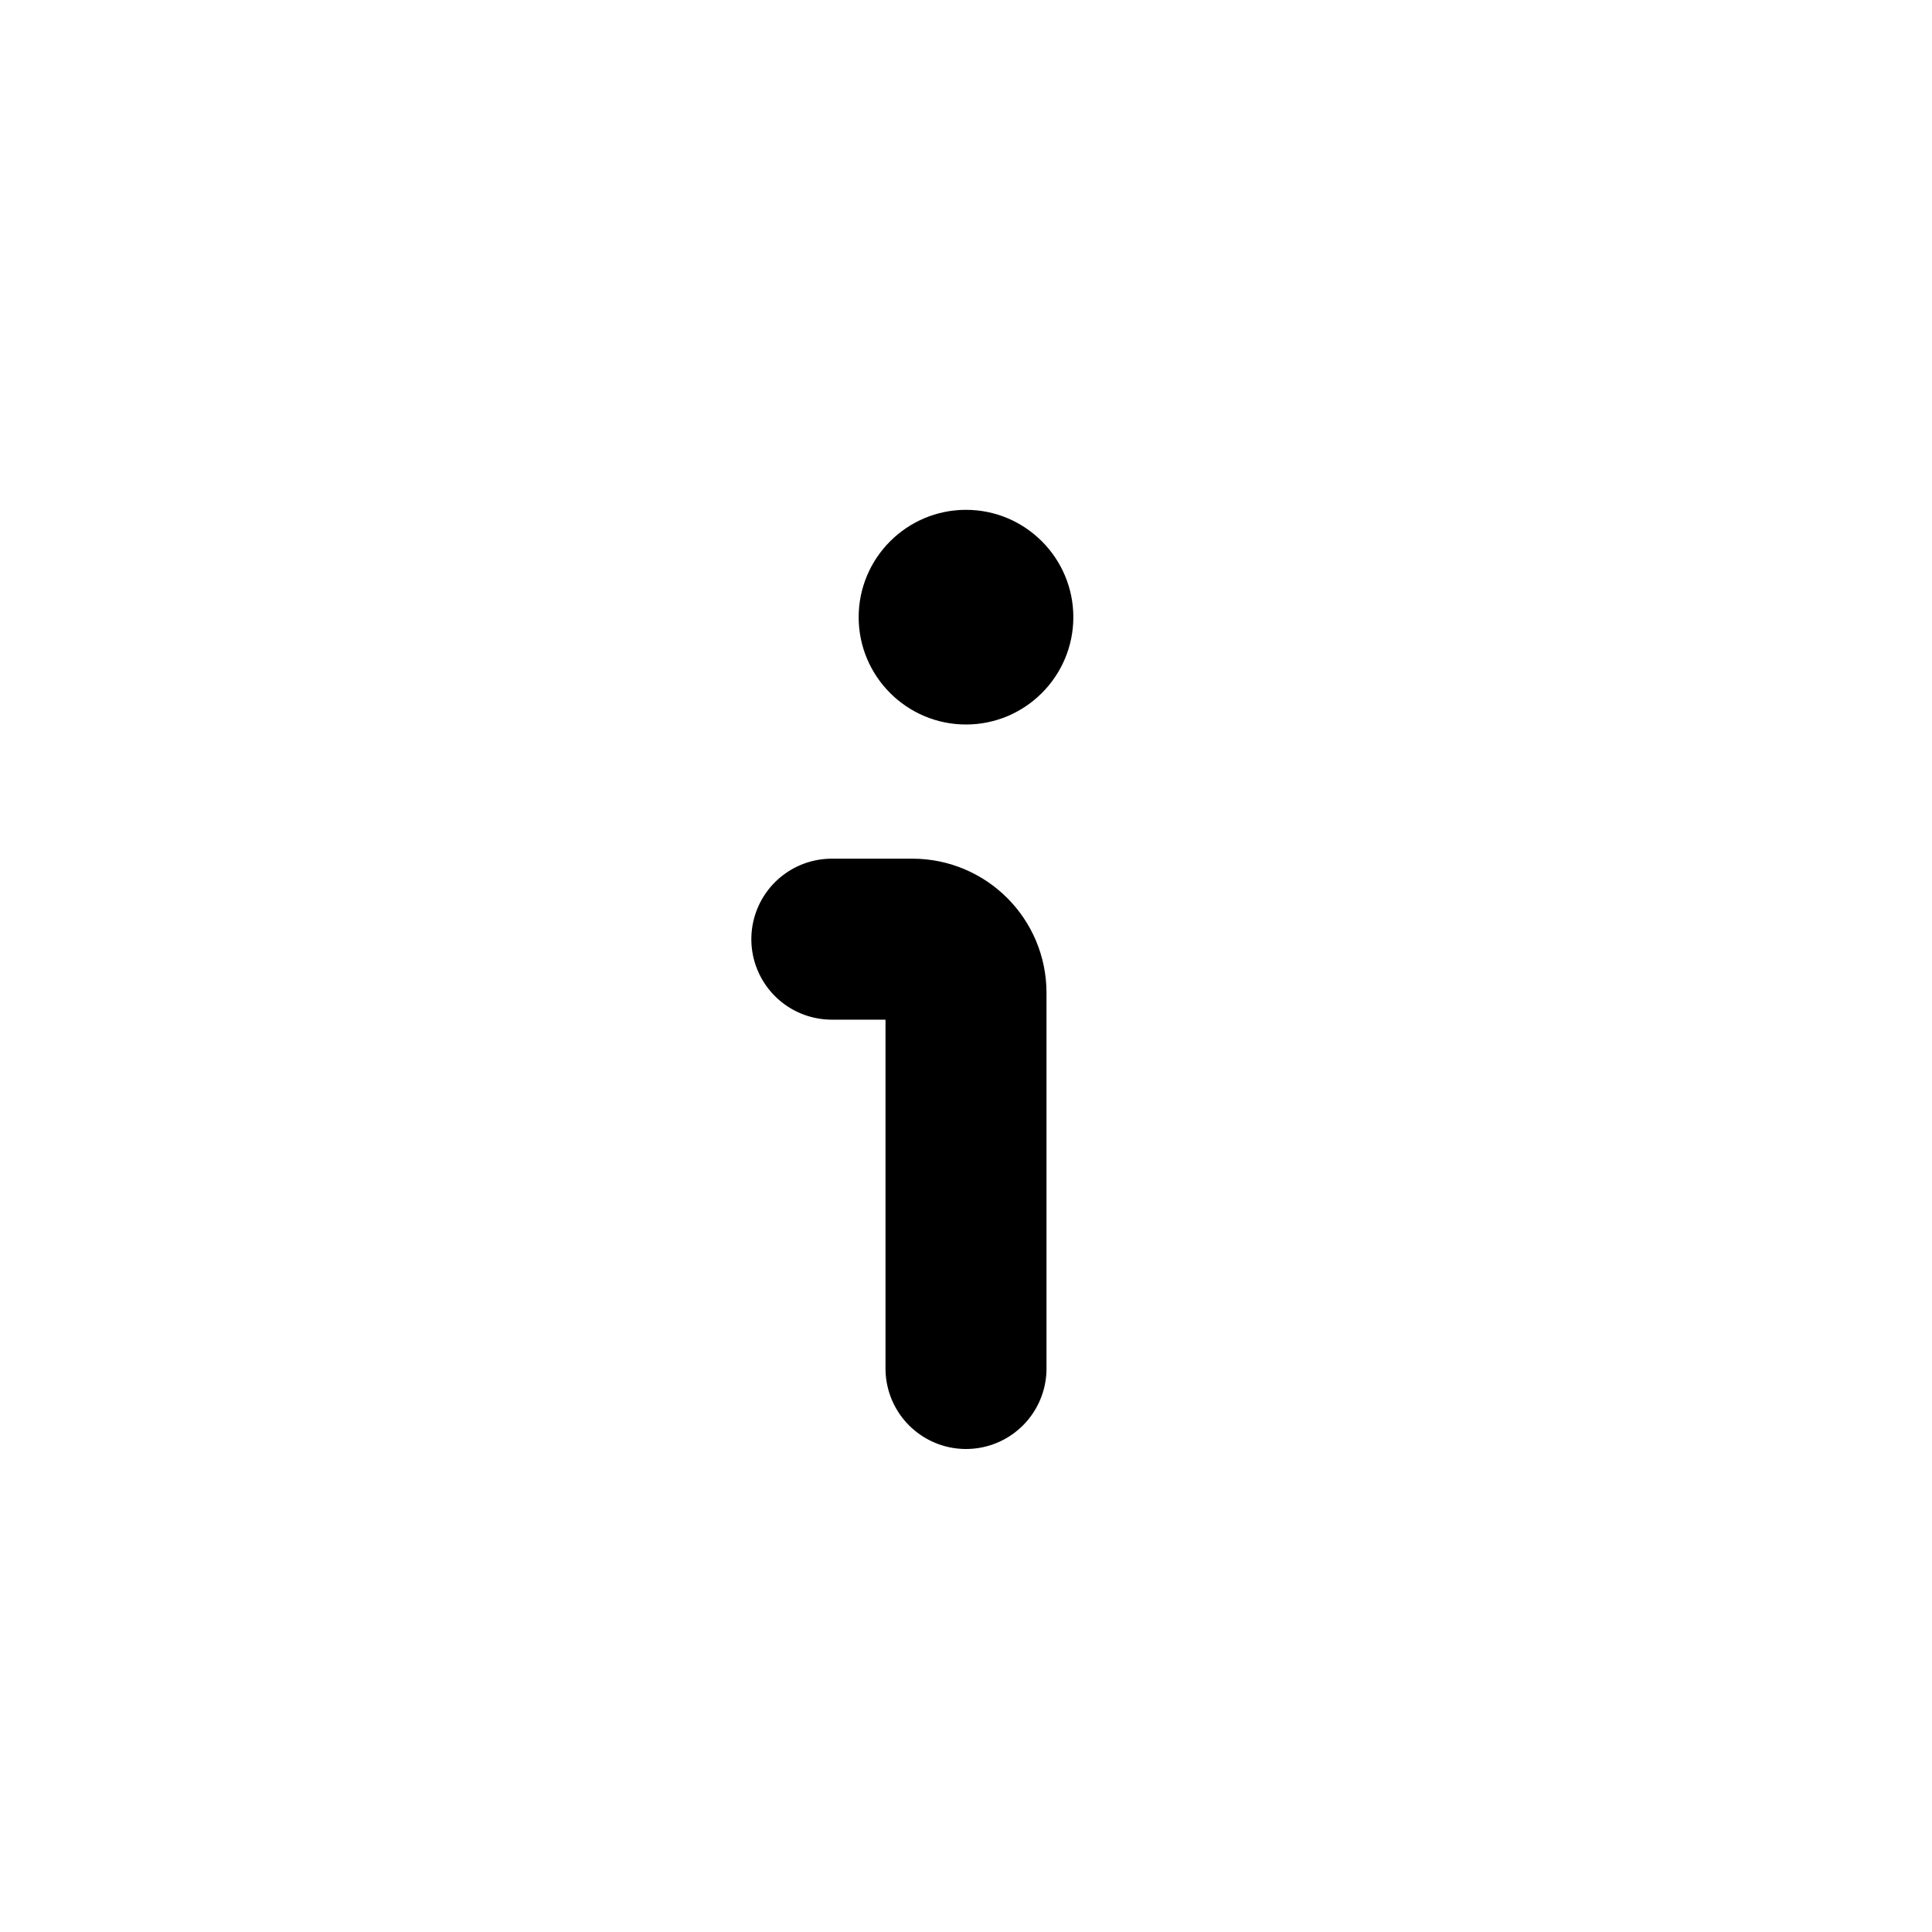
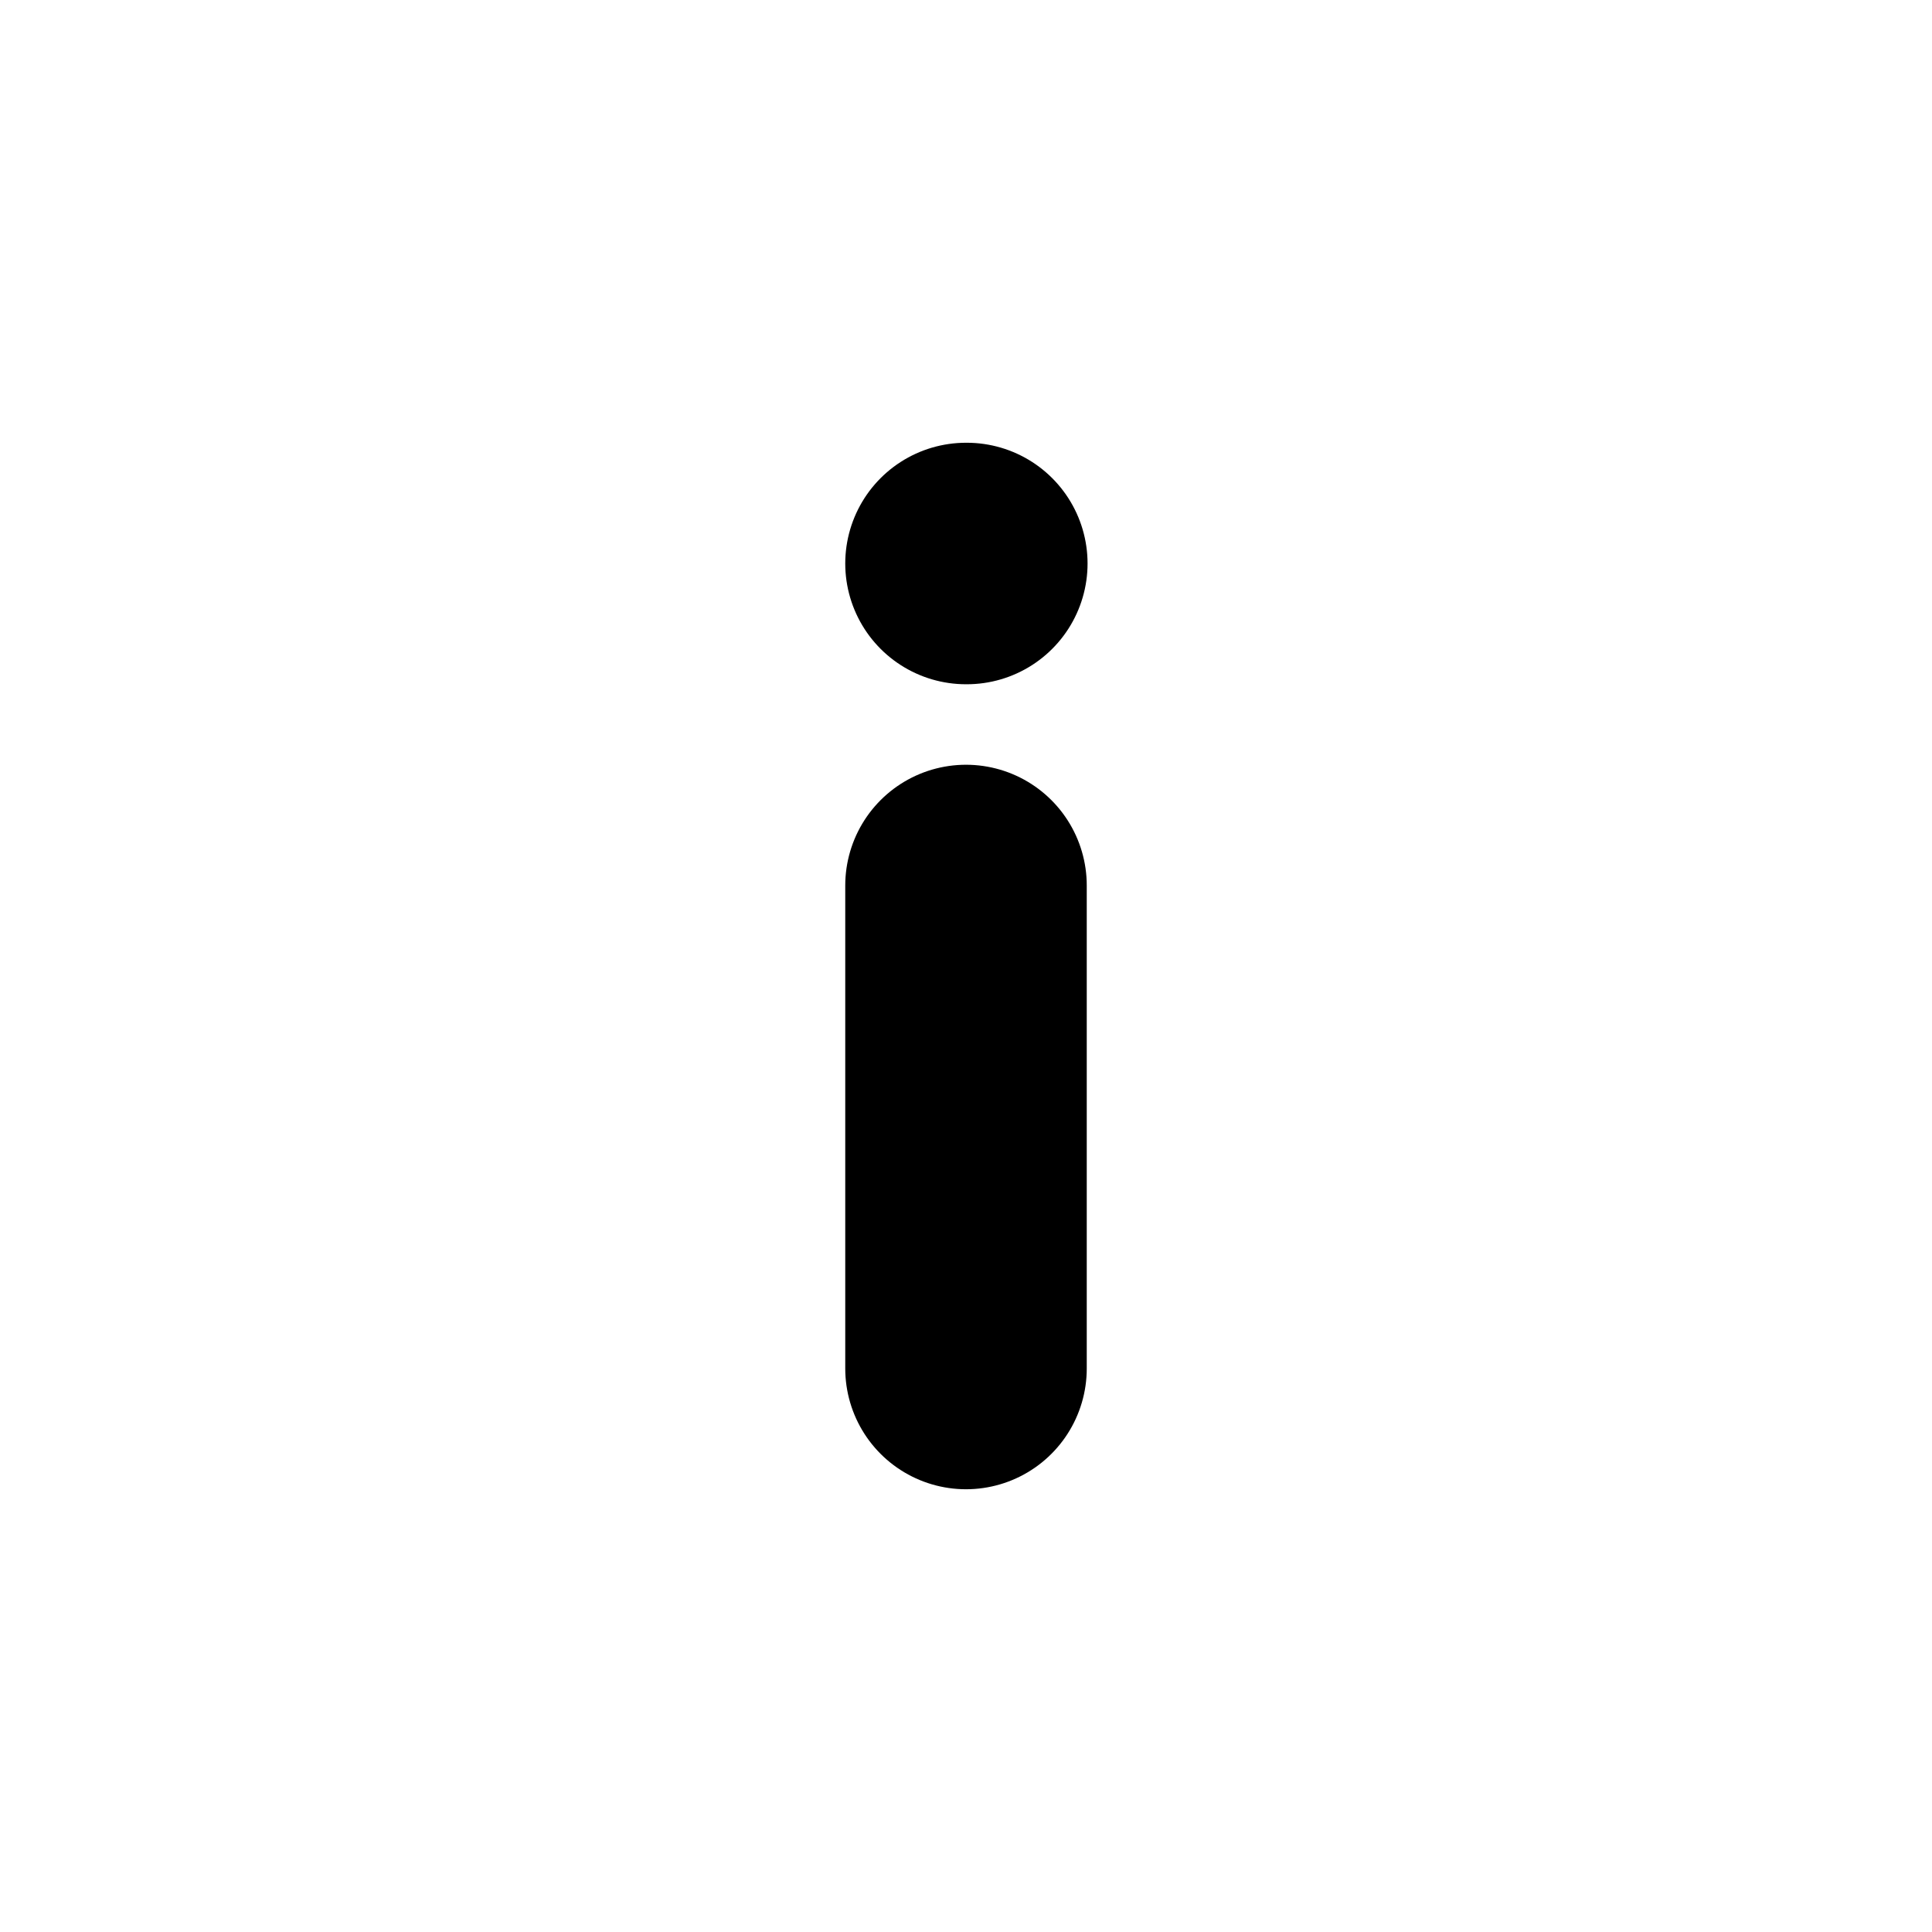
- <svg xmlns="http://www.w3.org/2000/svg" width="18" height="18" view-box="0 0 18 18" fill="none">
-   <path d="M9 12.75V9.25C9 8.974 8.776 8.75 8.5 8.75H7.75" stroke="currentColor" stroke-width="1.5" stroke-linecap="round" stroke-linejoin="round" fill="none" />
-   <path d="M9 6.75C8.448 6.75 8 6.301 8 5.75C8 5.199 8.448 4.75 9 4.75C9.552 4.75 10 5.199 10 5.75C10 6.301 9.552 6.75 9 6.75Z" fill="currentColor" />
+ <svg xmlns="http://www.w3.org/2000/svg" width="24" height="24" viewBox="0 0 24 24" fill="none" stroke="currentColor" stroke-width="3" stroke-linecap="round" stroke-linejoin="round">
+   <path d="M12 17v-6" />
+   <path d="M12 7h.01" />
</svg>
